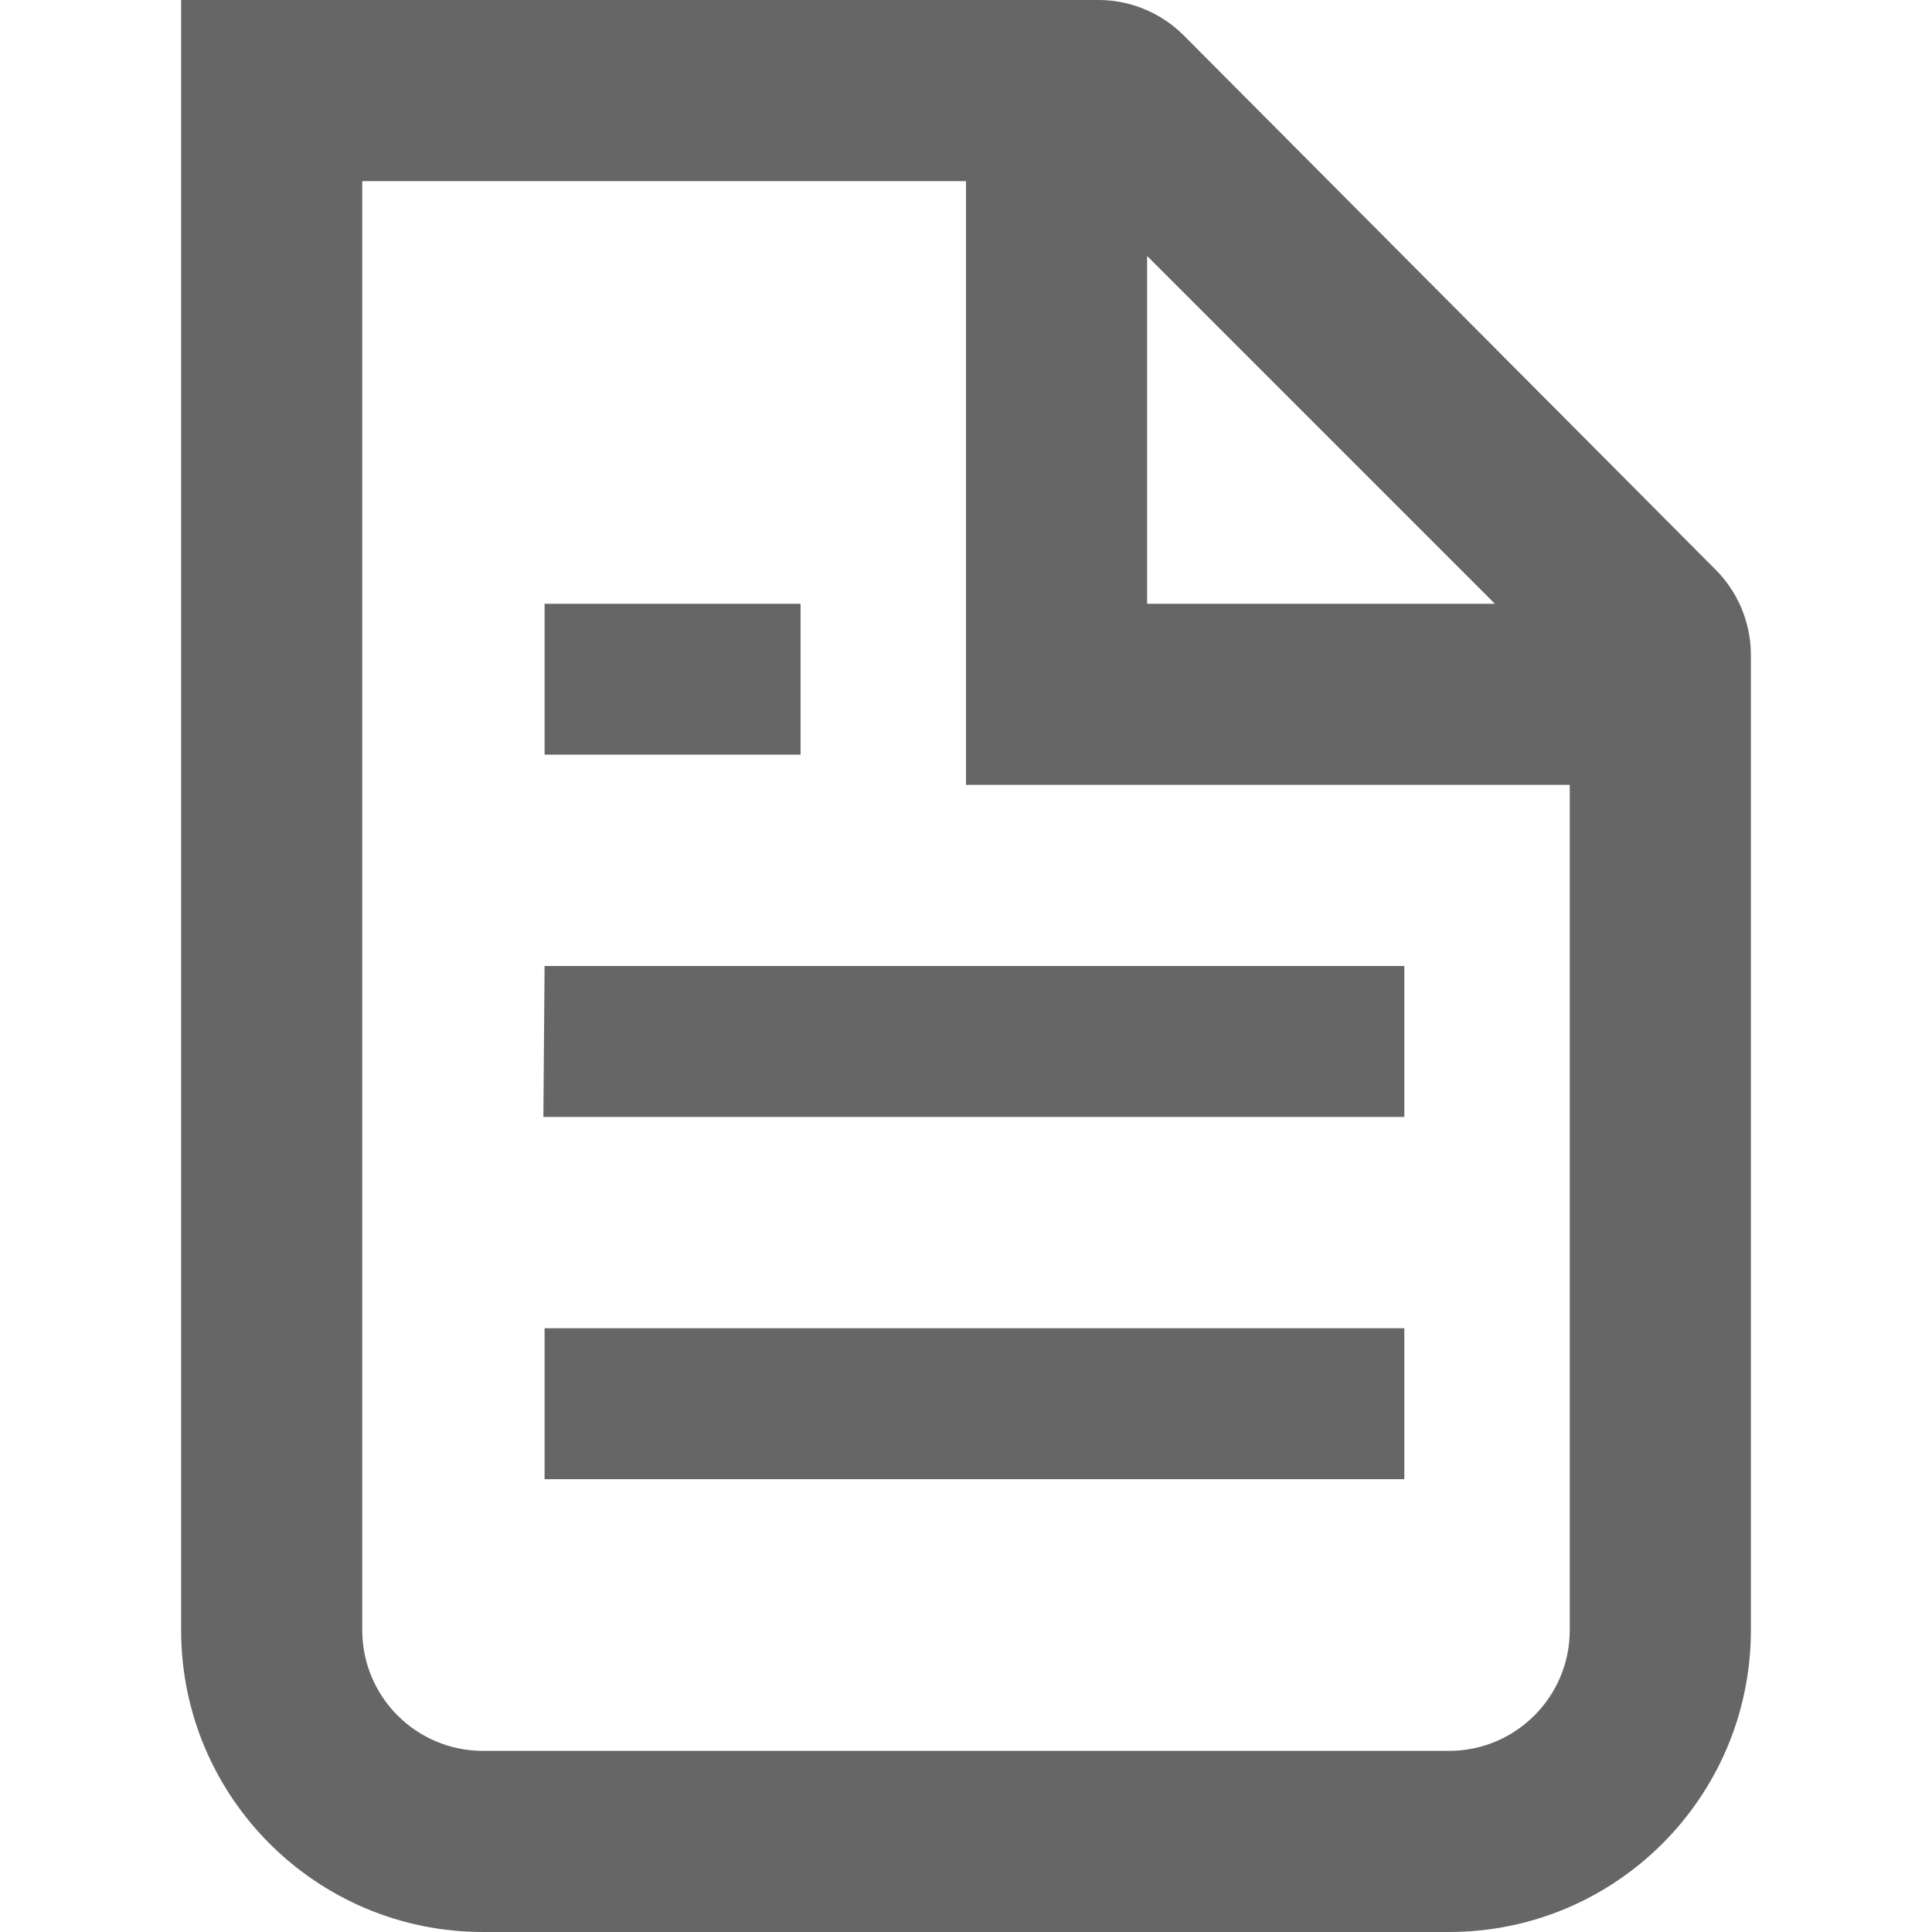
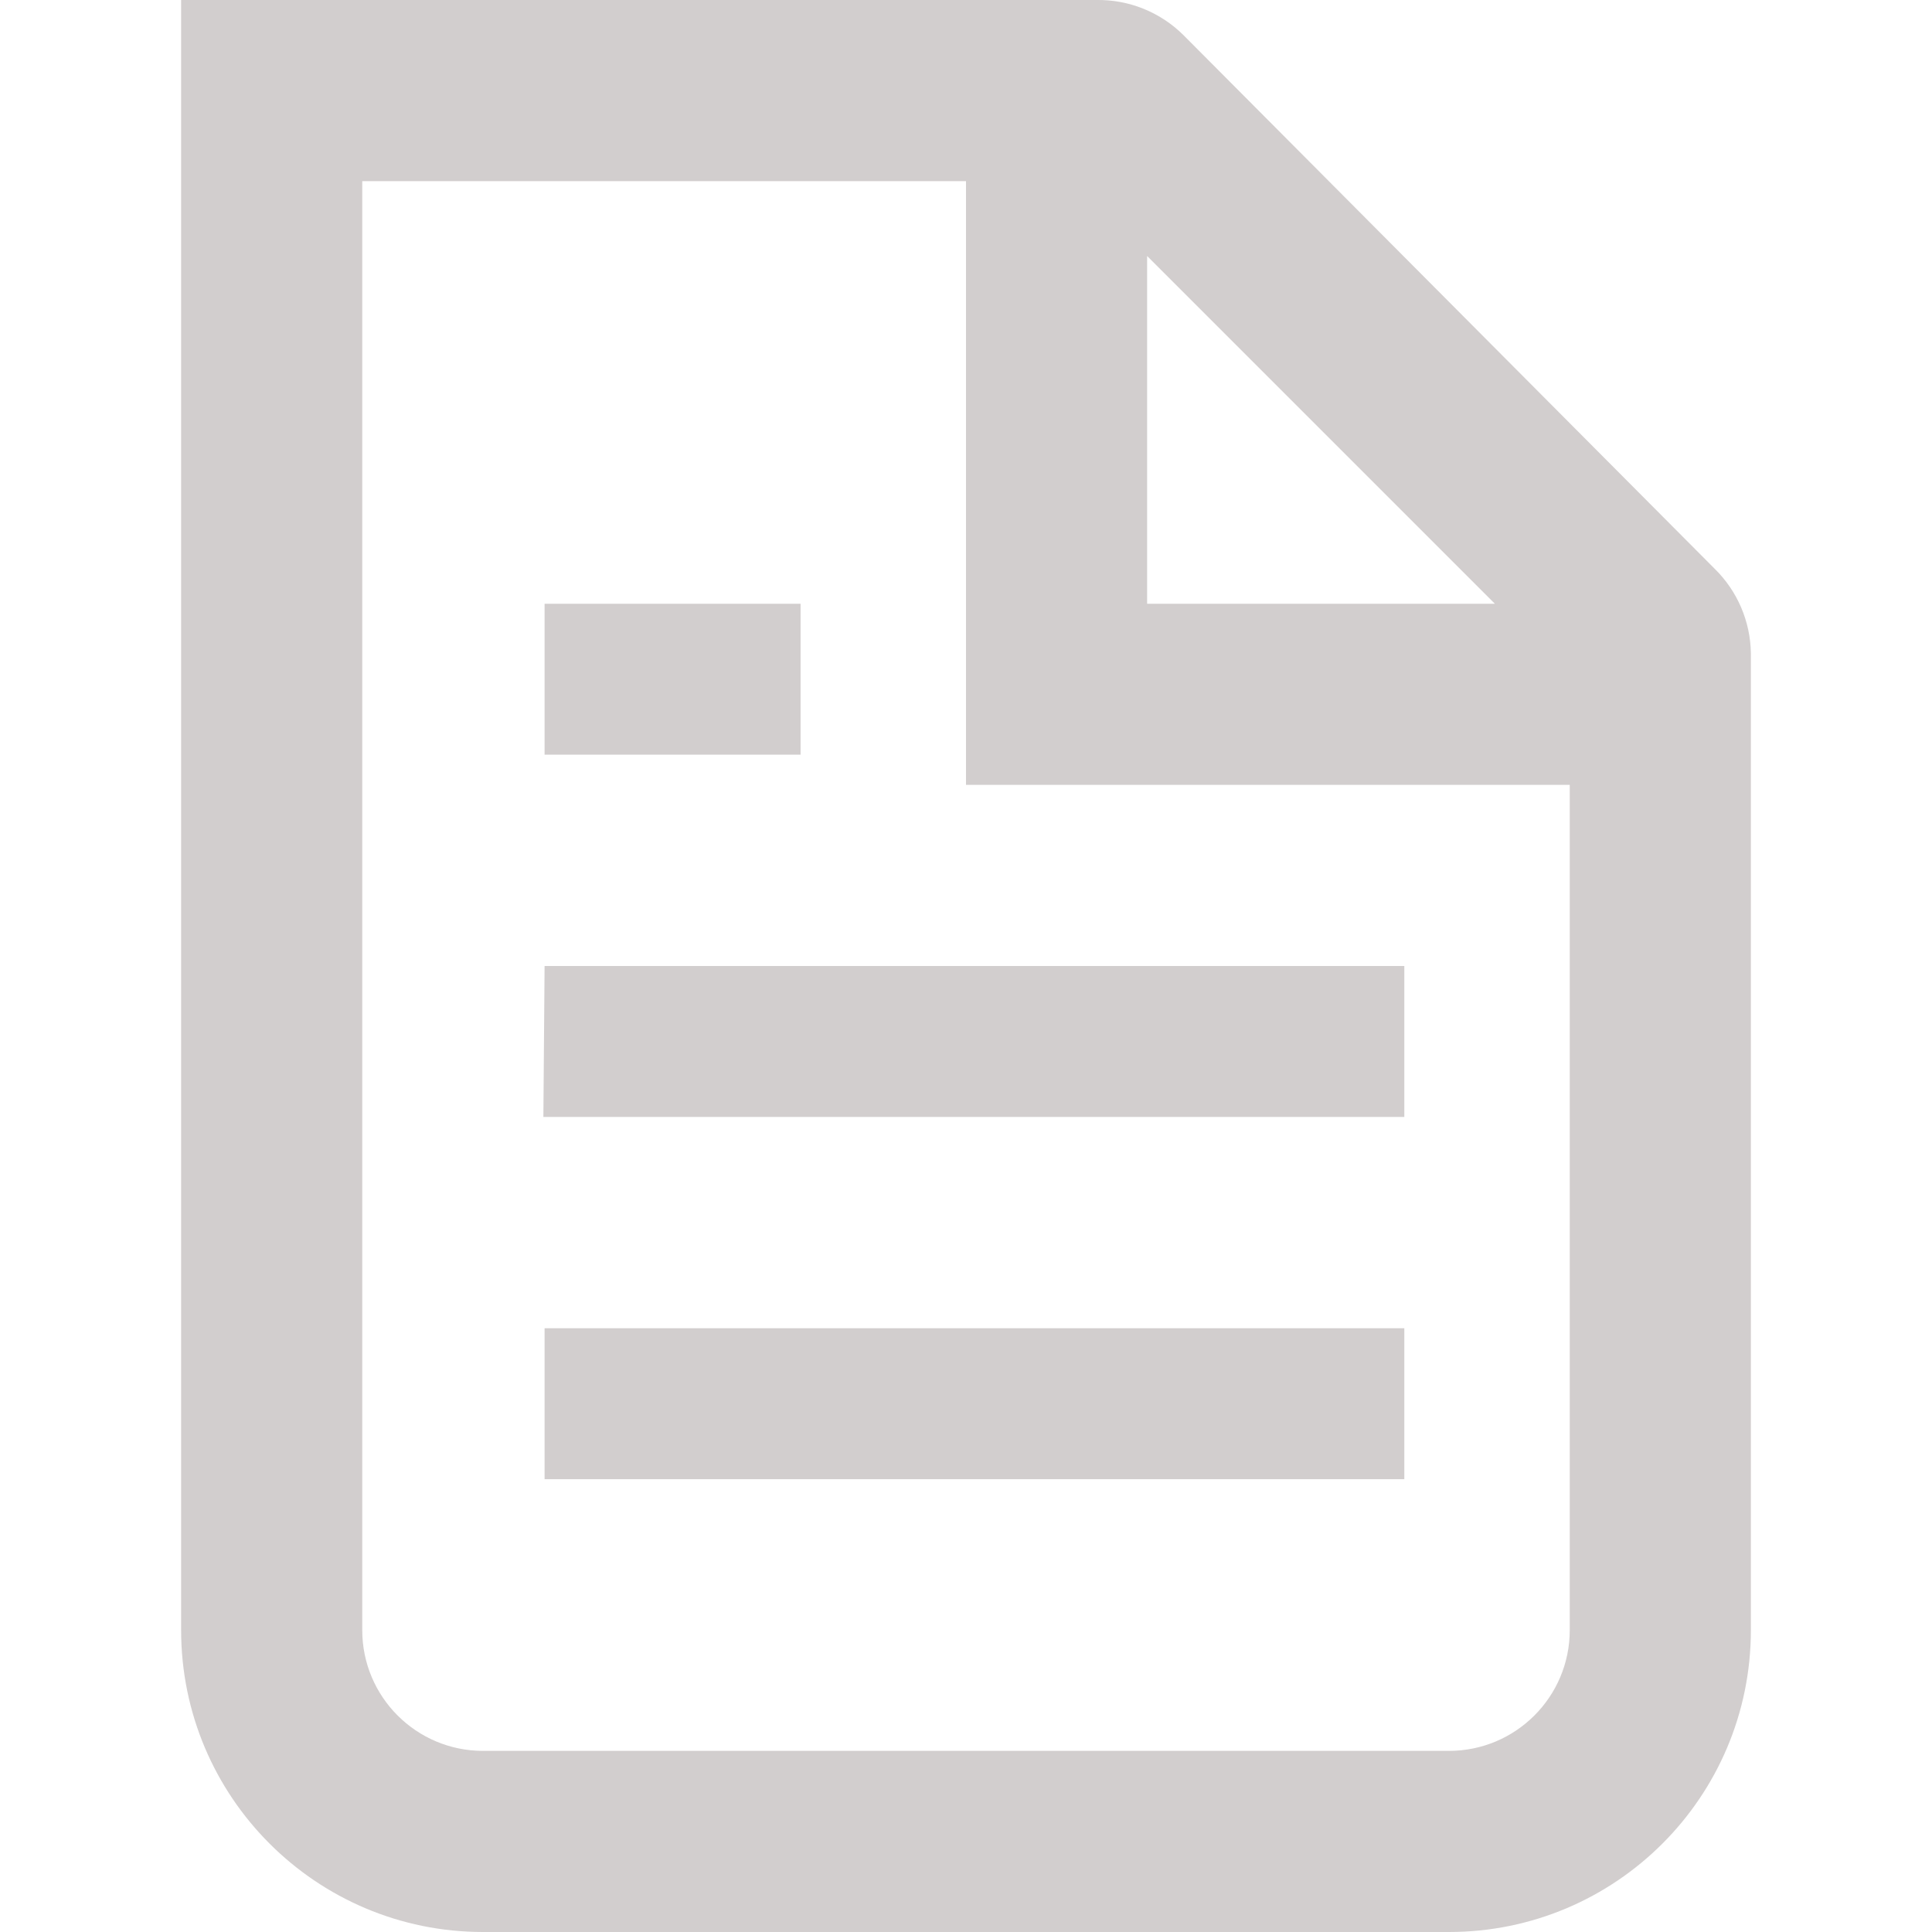
<svg xmlns="http://www.w3.org/2000/svg" fill="none" viewBox="0 0 16 16">
-   <path d="M14.5 13.5V5.41a1 1 0 0 0-.3-.7L9.8.29A1 1 0 0 0 9.08 0H1.5v13.5A2.5 2.5 0 0 0 4 16h8a2.5 2.5 0 0 0 2.5-2.5m-1.5 0v-7H8v-5H3v12a1 1 0 0 0 1 1h8a1 1 0 0 0 1-1M9.5 5V2.12L12.38 5zM5.13 5h-.62v1.25h2.12V5zm-.62 3h7.12v1.25H4.5zm.62 3h-.62v1.25h7.12V11z" clip-rule="evenodd" fill="#666" fill-rule="evenodd" />
+   <path d="M14.5 13.5V5.41a1 1 0 0 0-.3-.7L9.8.29A1 1 0 0 0 9.08 0H1.5v13.5A2.5 2.5 0 0 0 4 16h8a2.5 2.5 0 0 0 2.5-2.5m-1.5 0v-7H8v-5H3v12a1 1 0 0 0 1 1h8a1 1 0 0 0 1-1M9.5 5V2.12L12.38 5zM5.13 5h-.62v1.25h2.12V5zm-.62 3h7.12v1.25H4.5zm.62 3h-.62v1.25h7.12V11z" clip-rule="evenodd" fill="#d2ceceff" fill-rule="evenodd" />
</svg>
